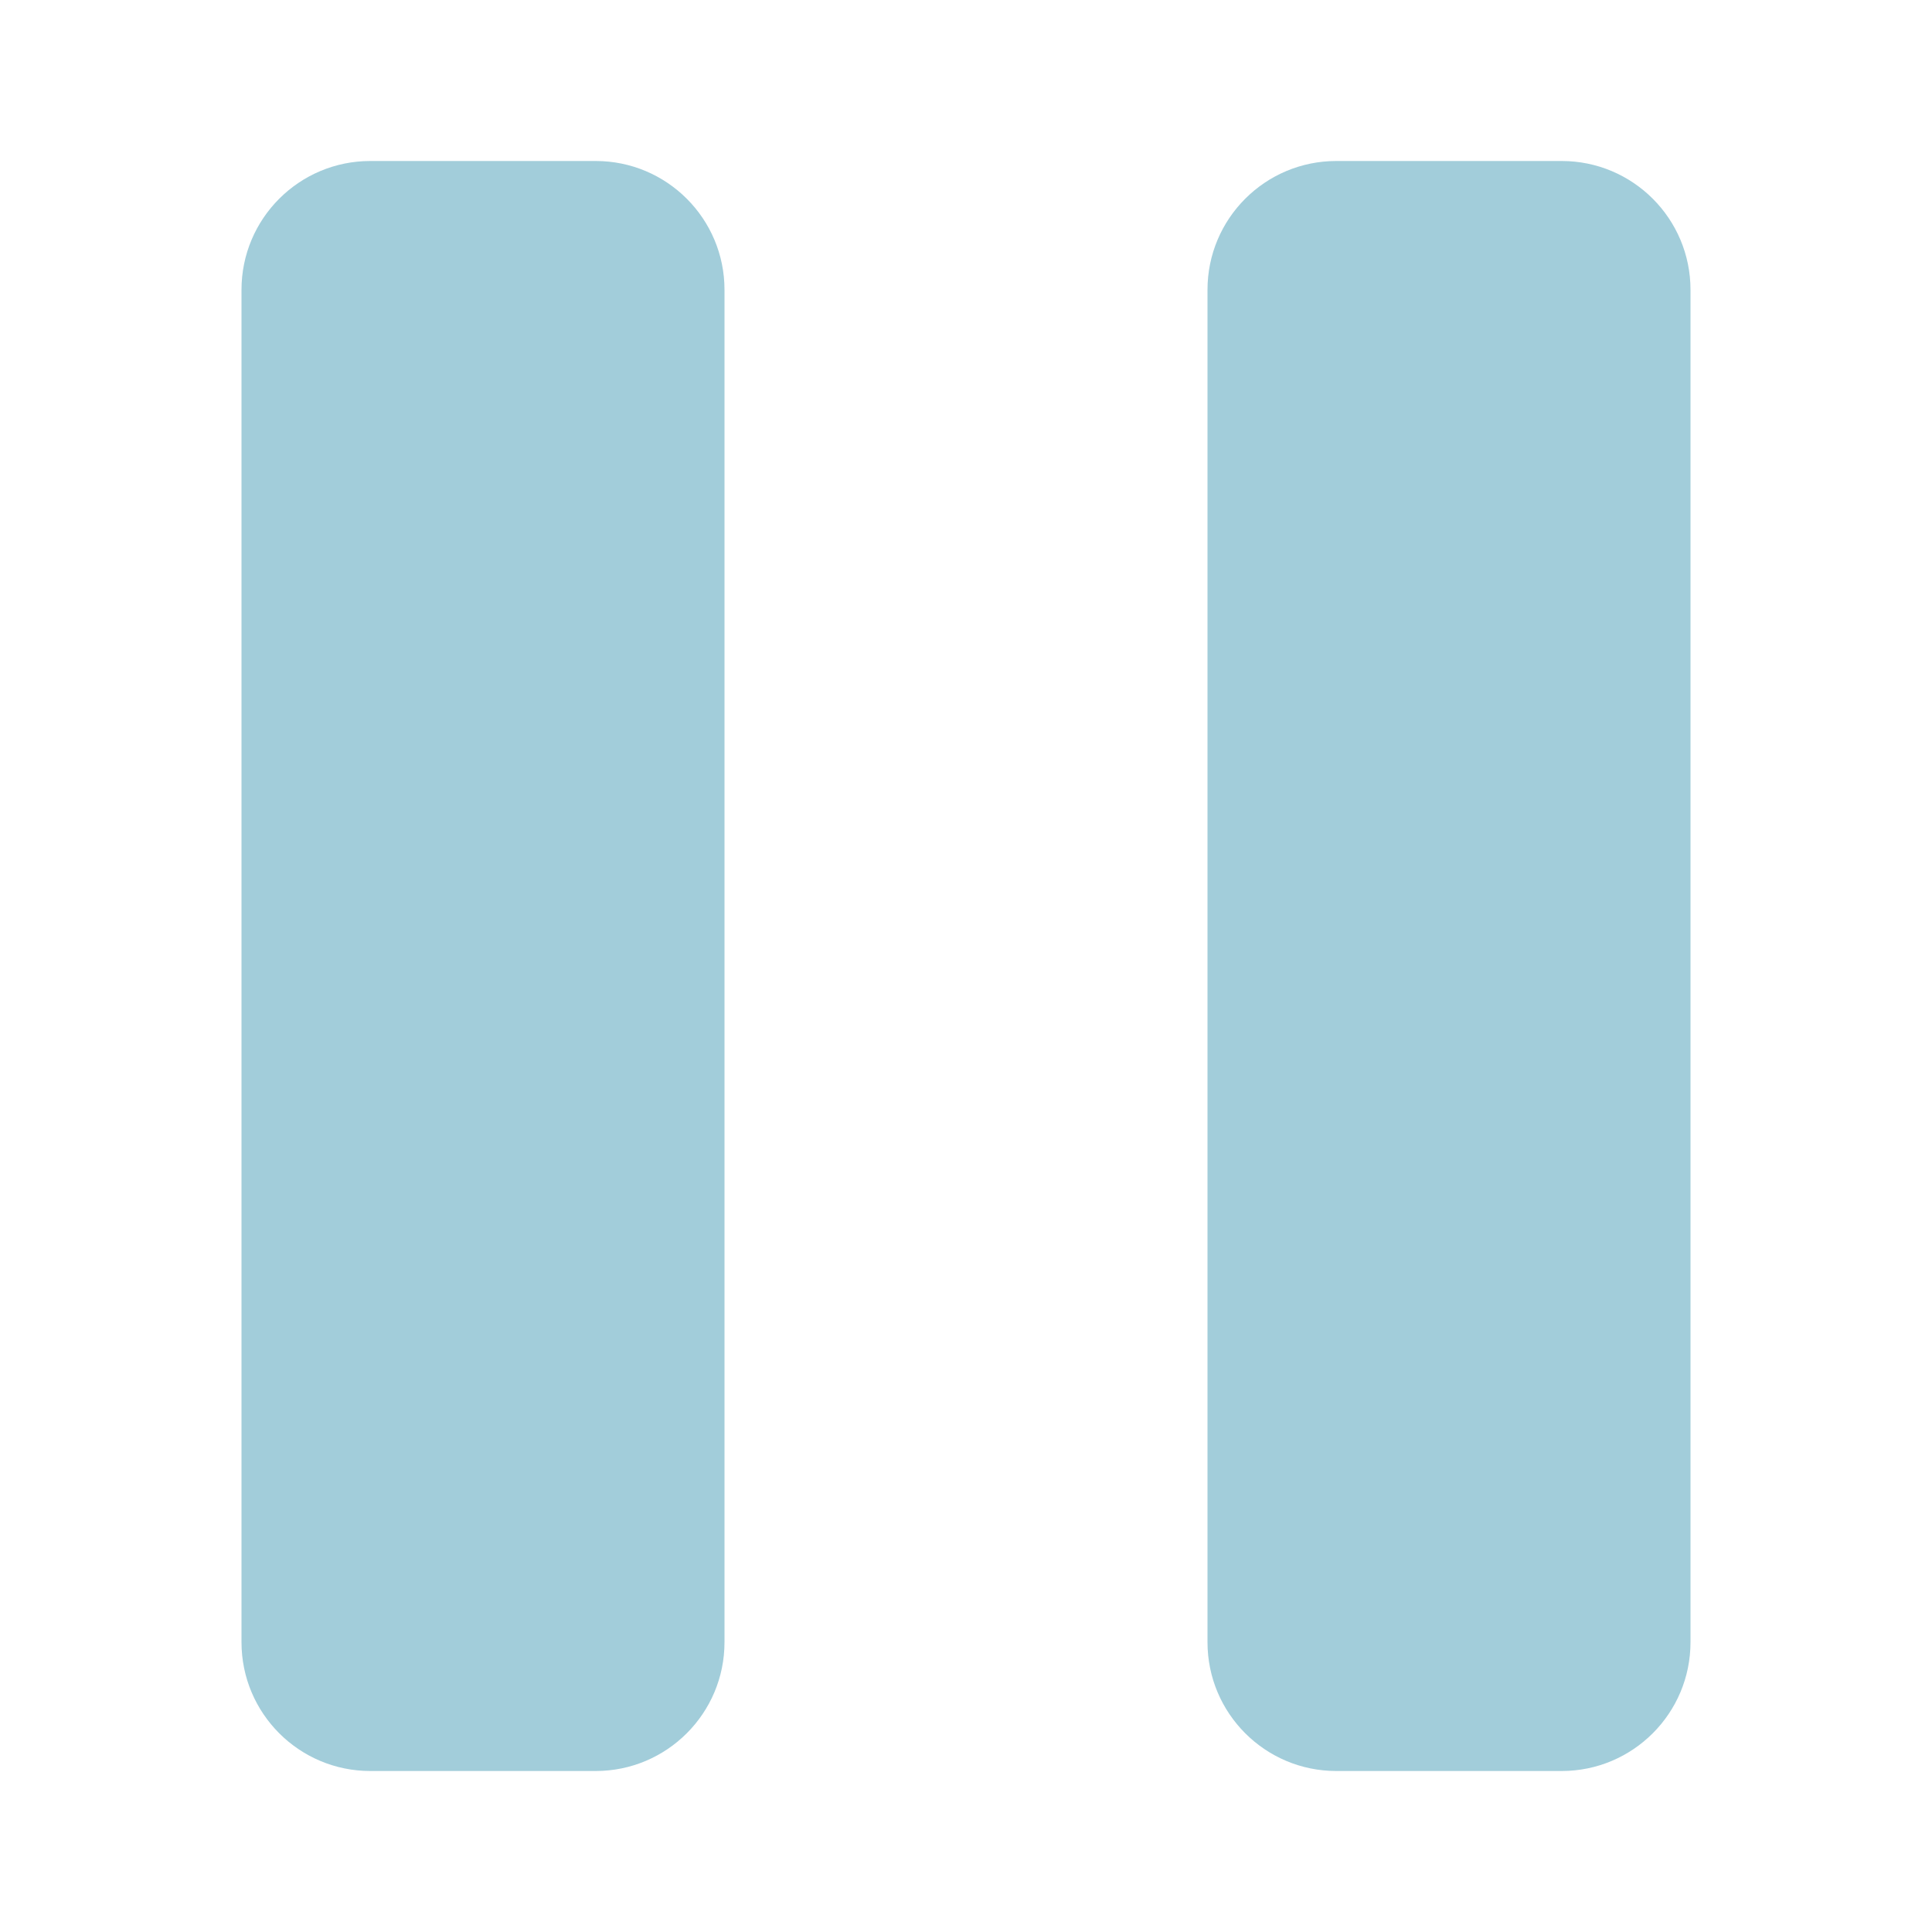
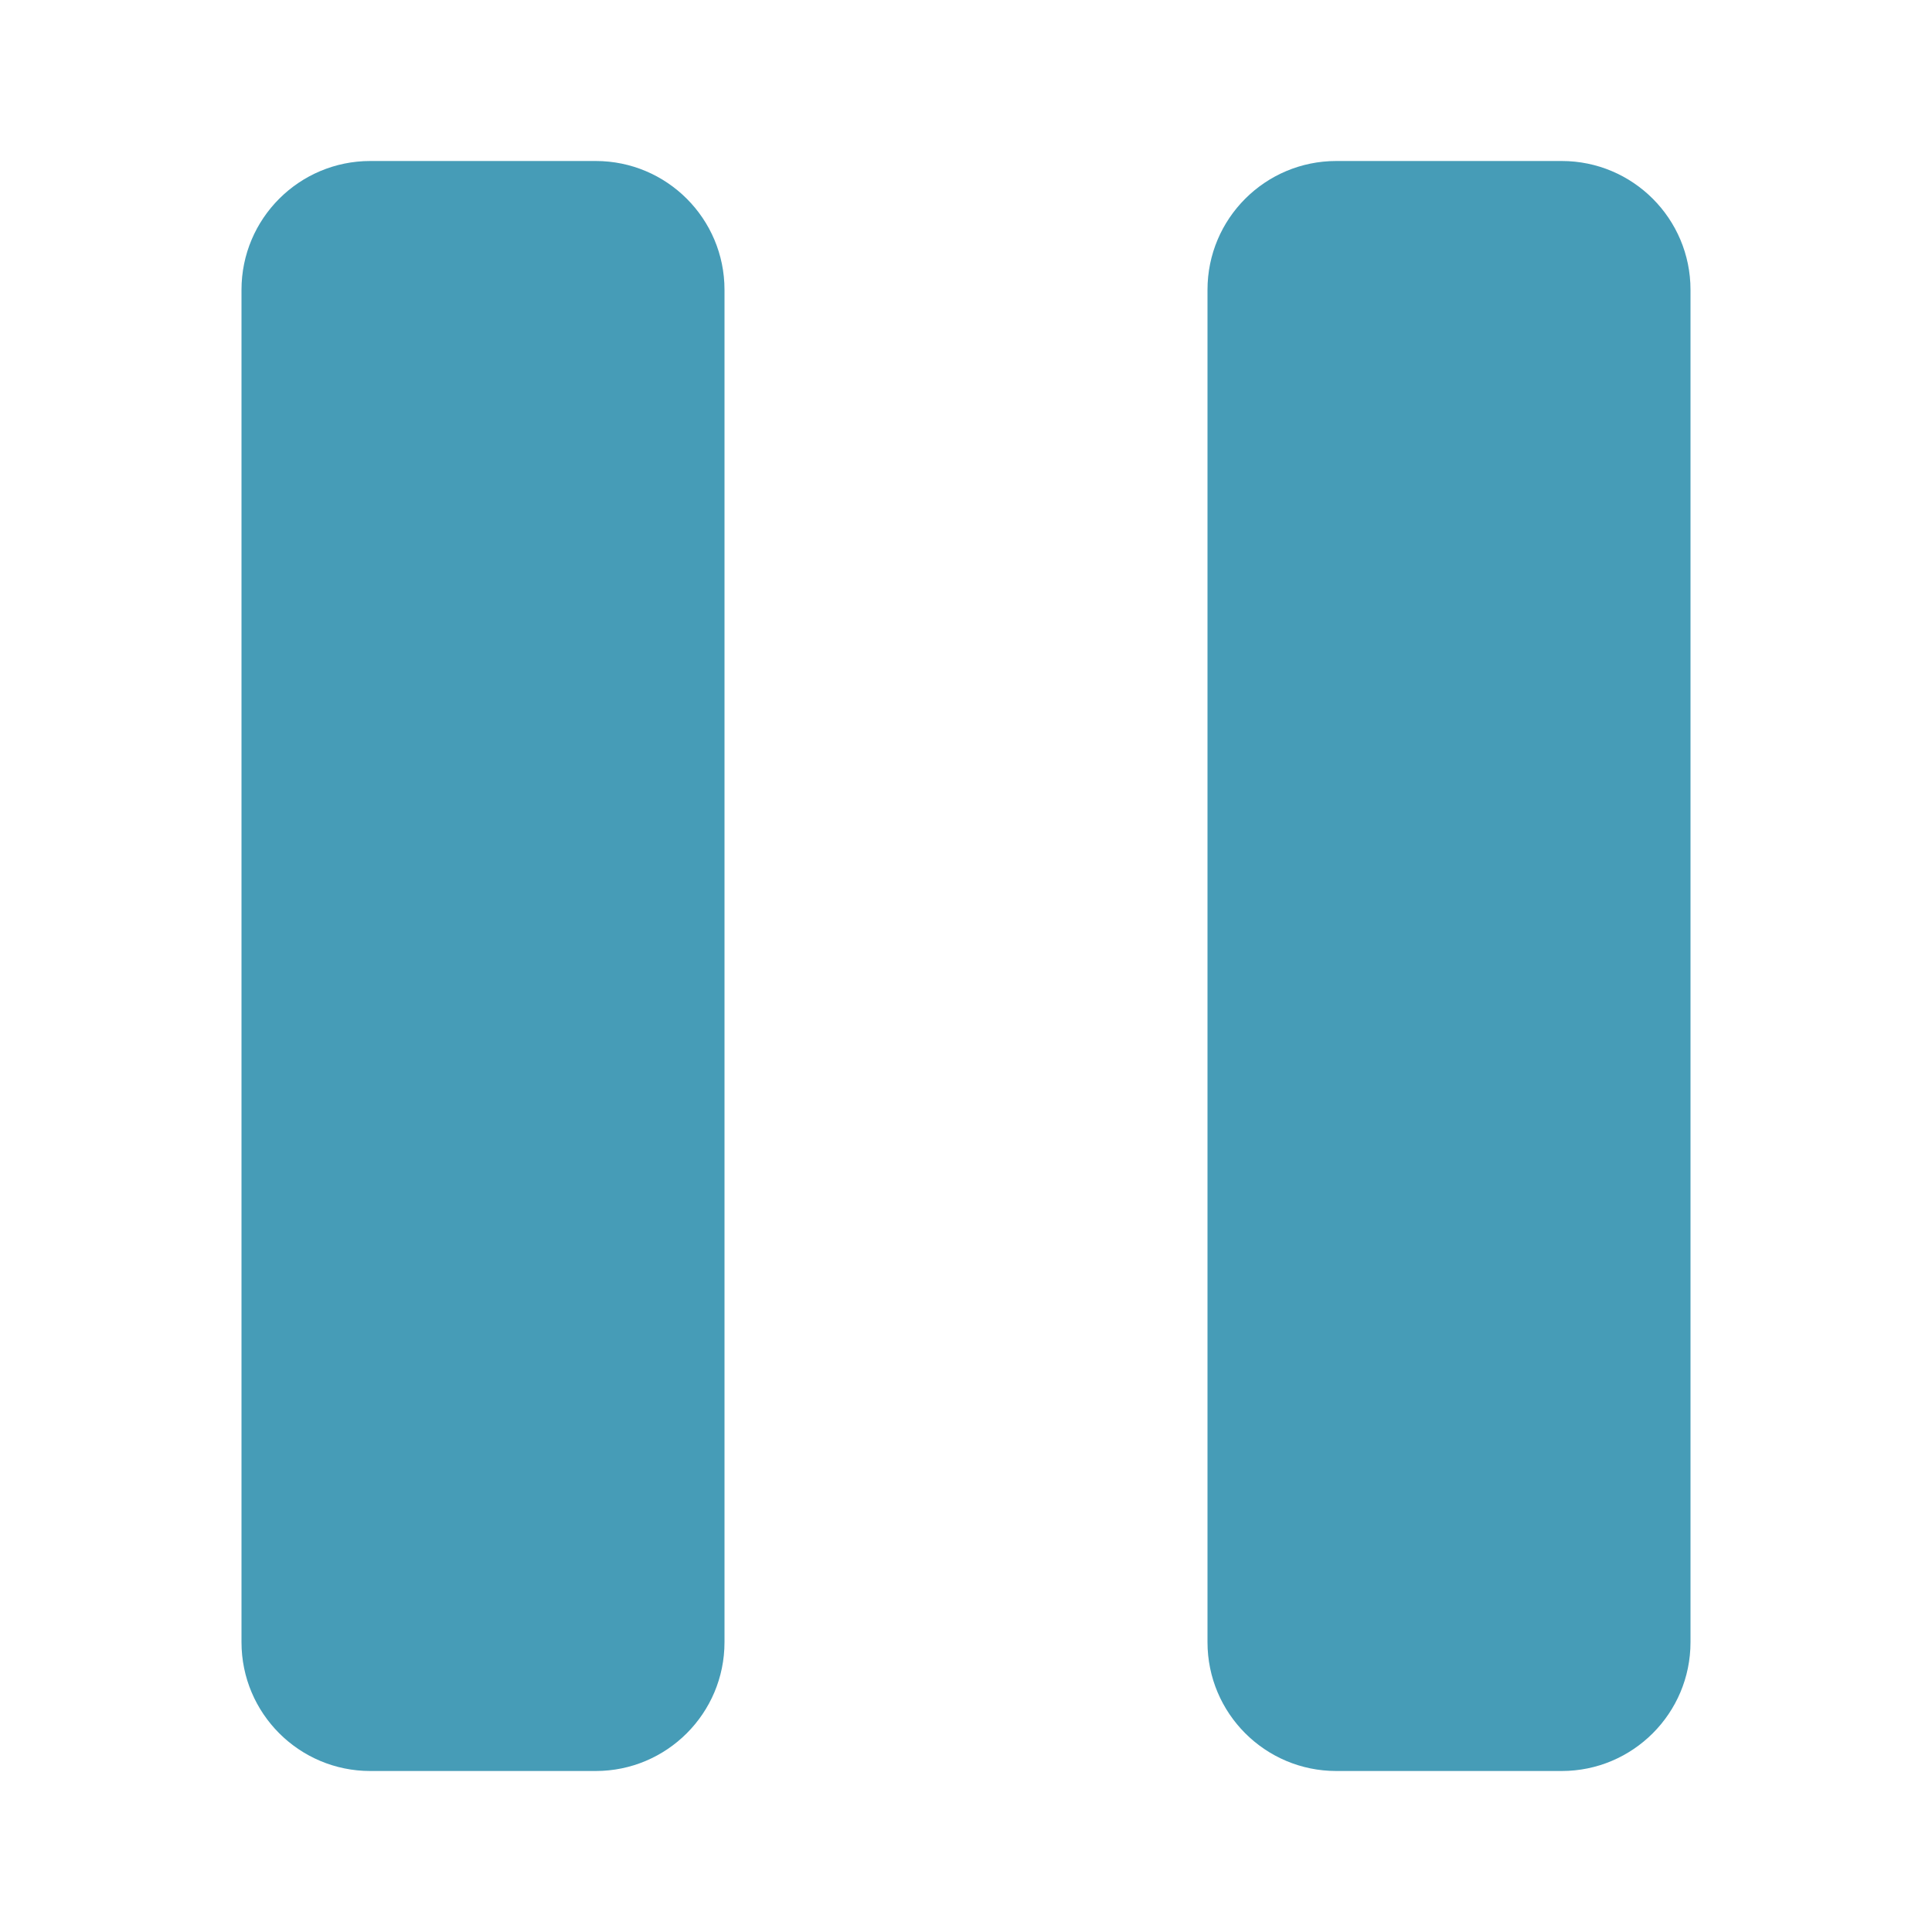
<svg xmlns="http://www.w3.org/2000/svg" width="30" height="30" viewBox="0 0 30 30" fill="none">
-   <rect x="3.75" y="2.5" width="7.5" height="25" rx="2" fill="#A2CDDA" />
-   <rect x="18.75" y="2.5" width="7.5" height="25" rx="2" fill="#A2CDDA" />
+   <rect x="3.75" y="2.5" width="7.5" height="25" rx="2" fill="rgba(70, 156, 183, 1)" />
+   <rect x="18.75" y="2.5" width="7.5" height="25" rx="2" fill="rgba(70, 156, 183, 1)" />
</svg>
